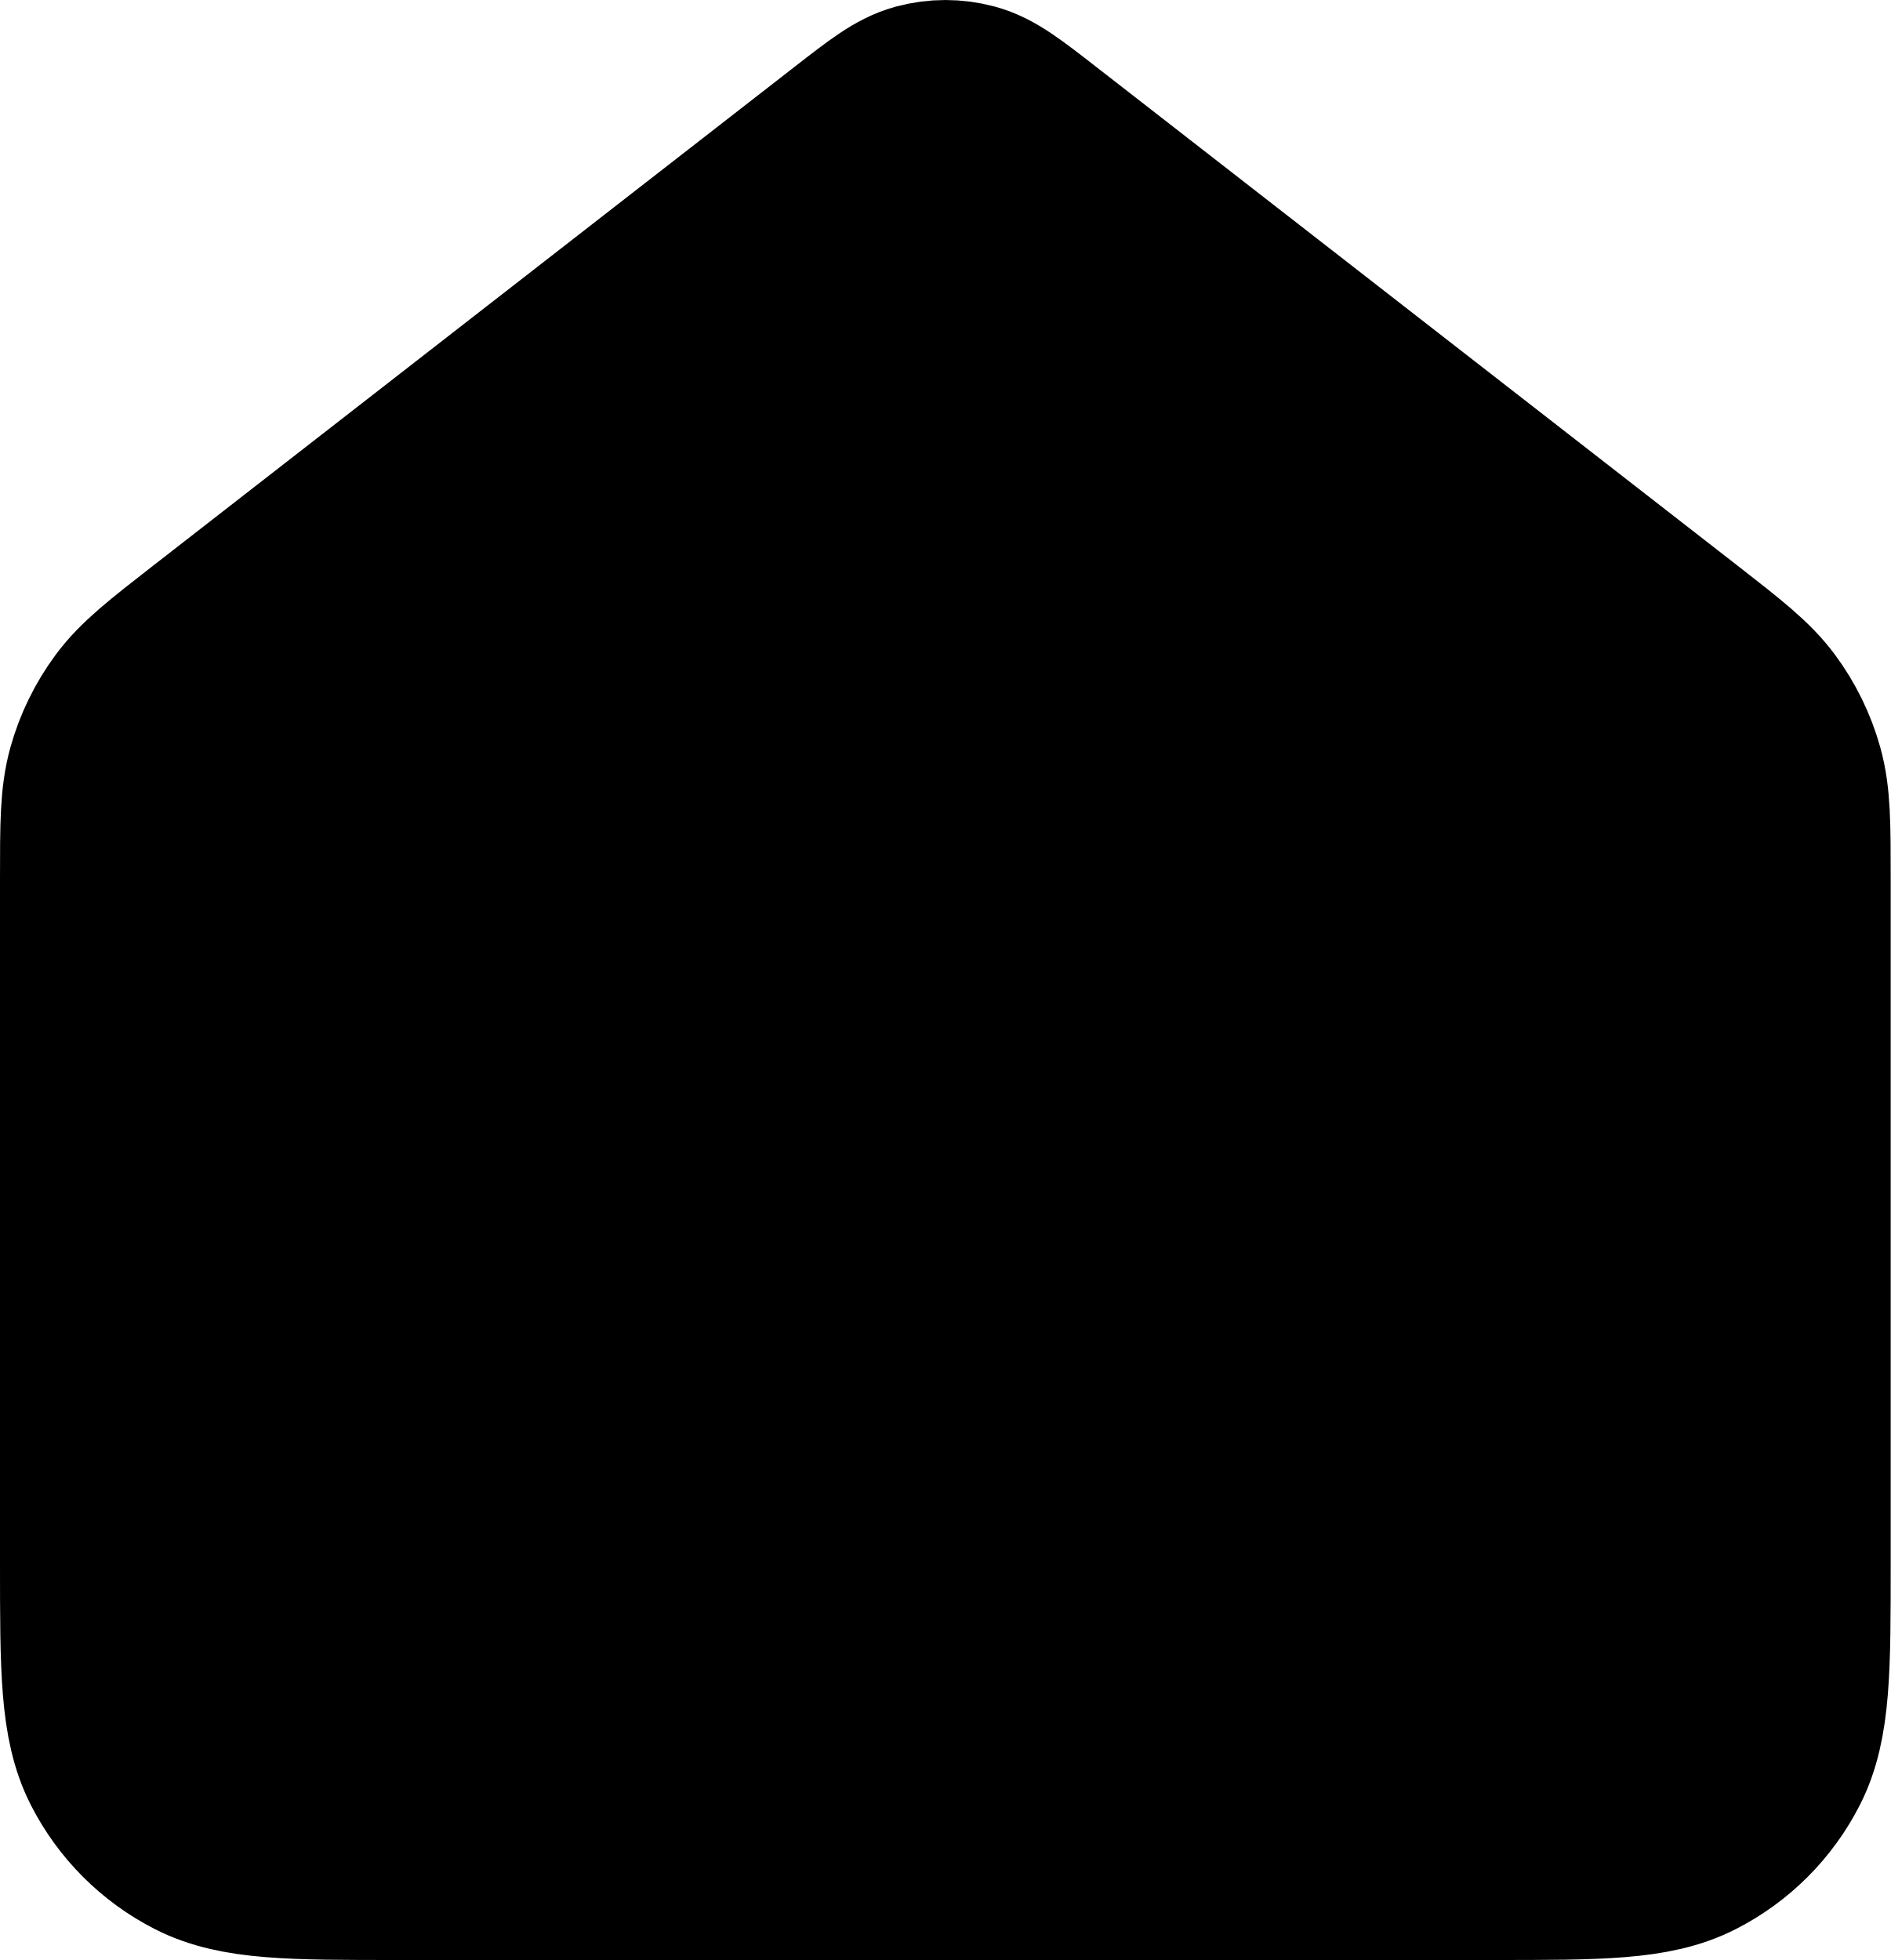
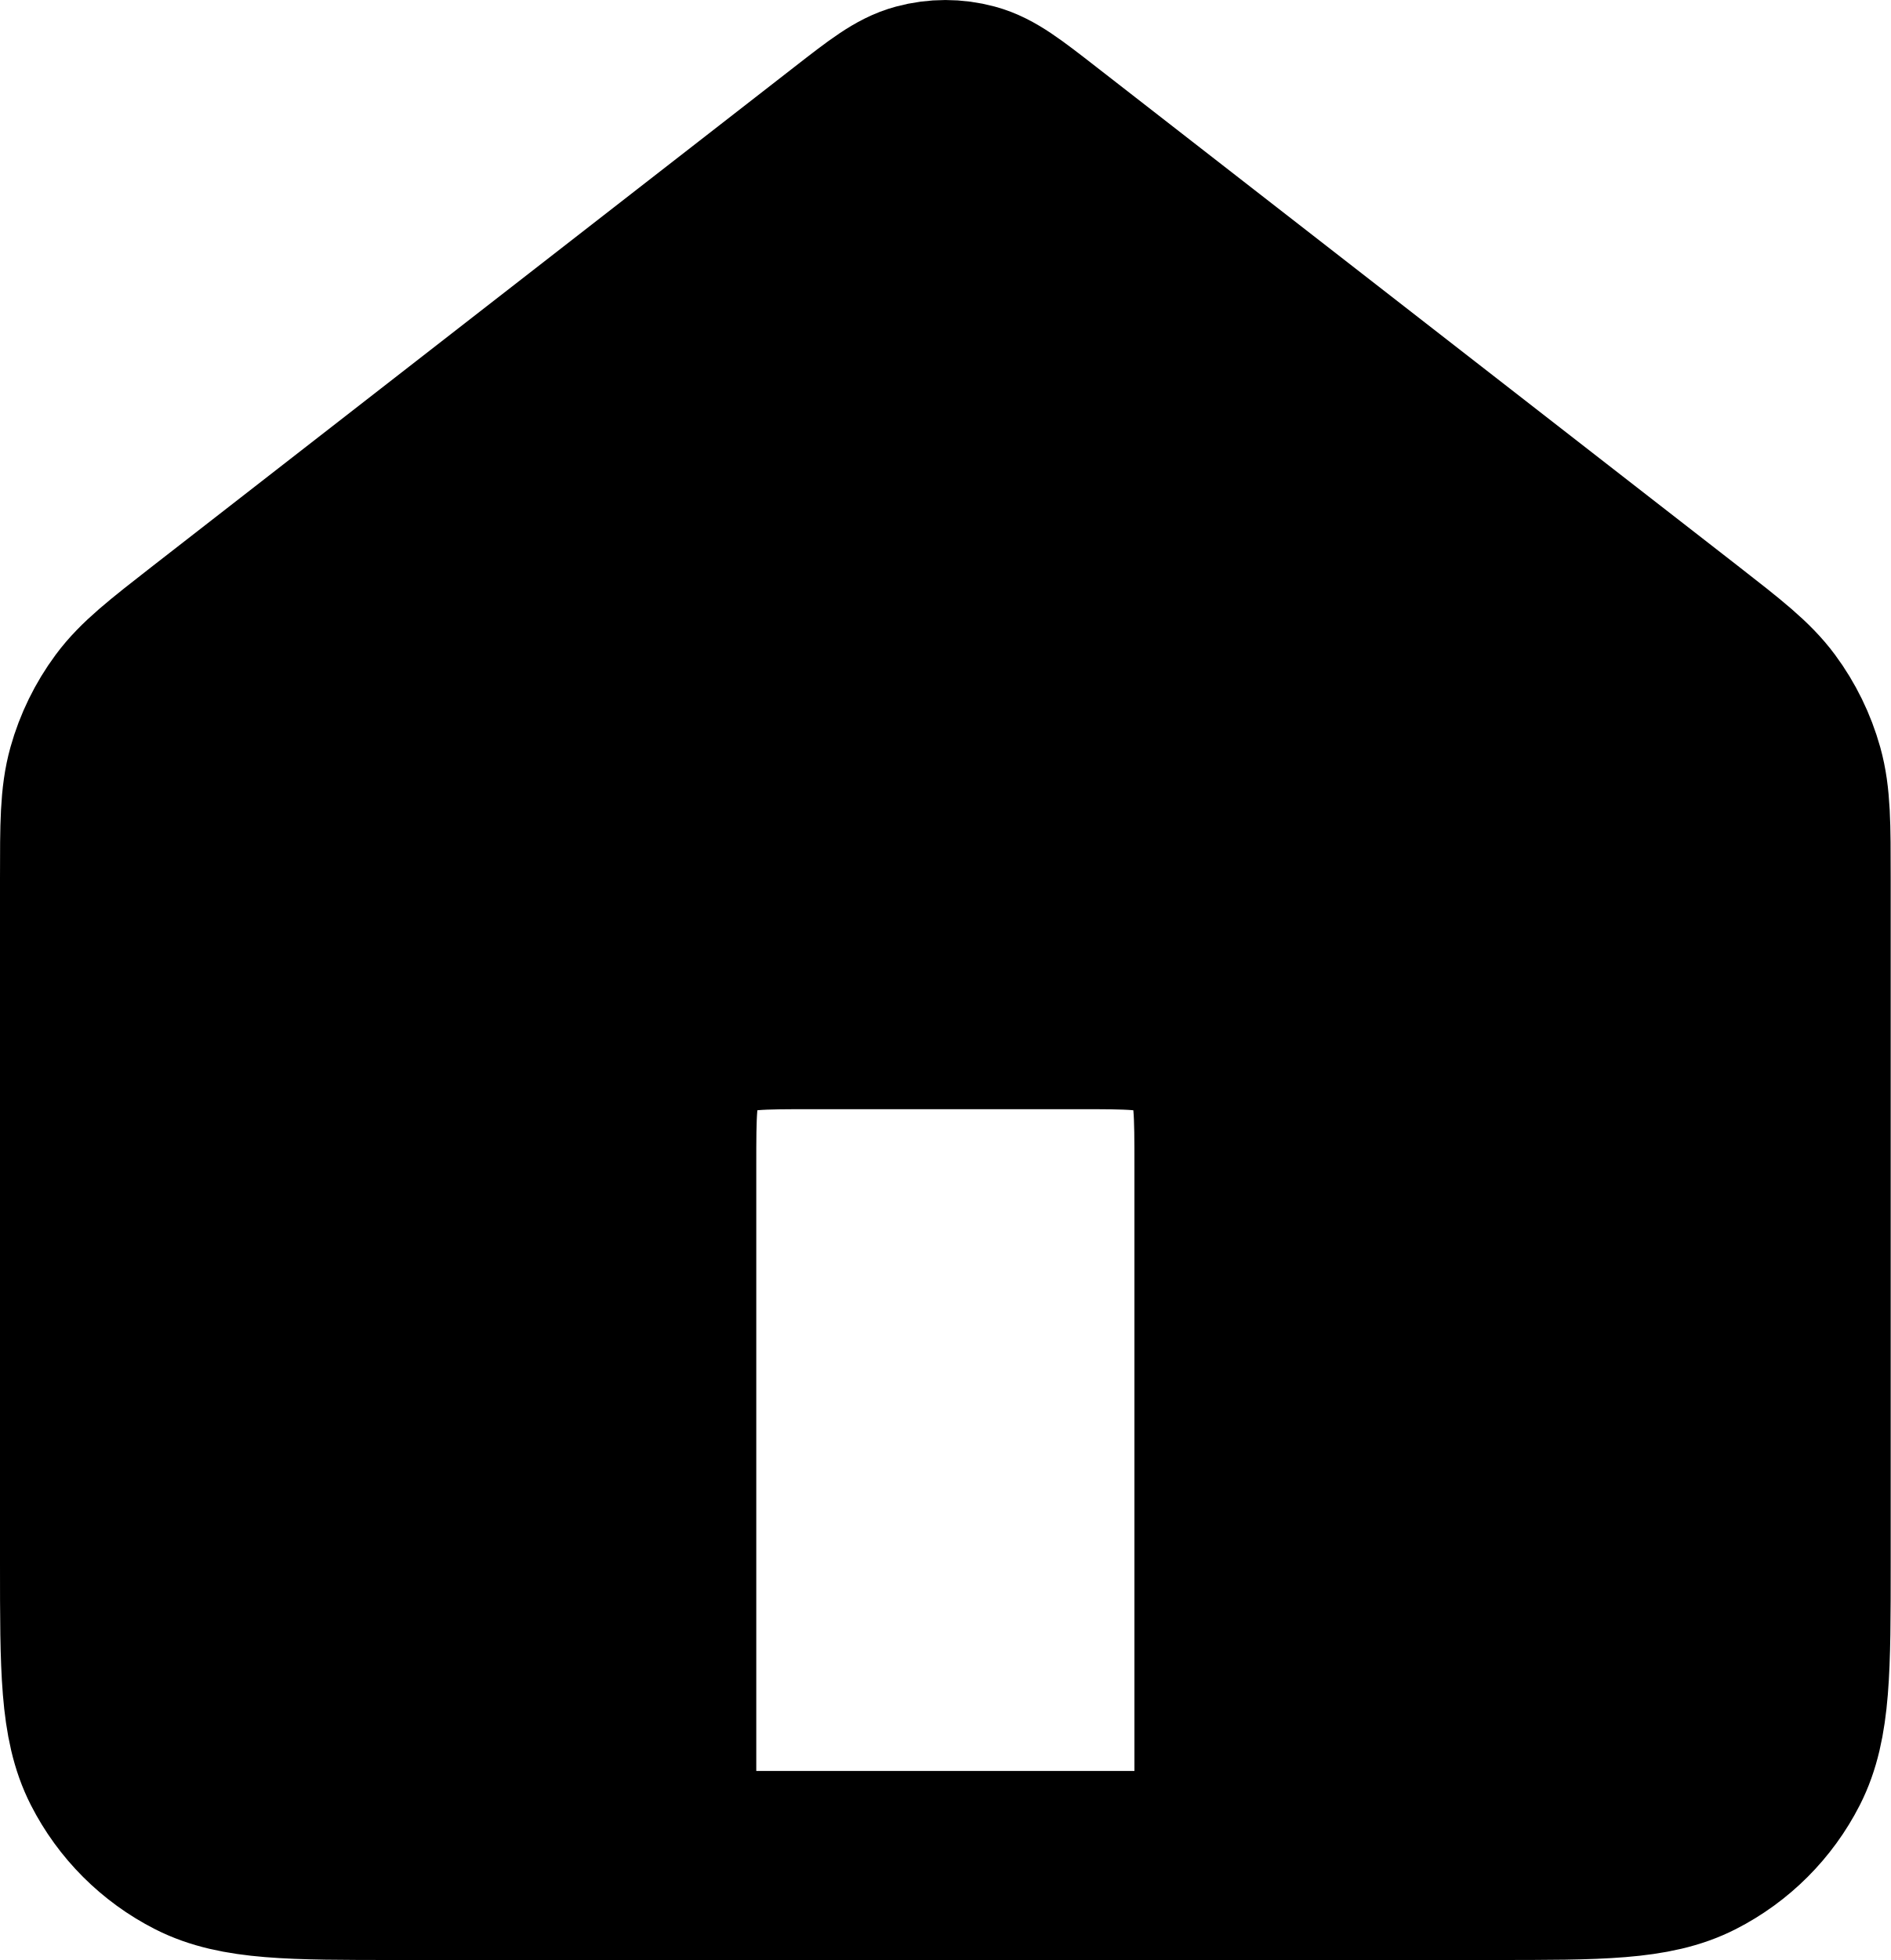
<svg xmlns="http://www.w3.org/2000/svg" viewBox="2 1.267 20 20.733" width="20" height="20.733" fill="none" stroke="black" stroke-width="2" stroke-linecap="round" stroke-linejoin="round">
-   <path d="M11.018 2.764 4.235 8.039c-.453.353-.68.53-.843.75a2 2 0 0 0-.318.65C3 9.704 3 9.991 3 10.565V17.8c0 1.12 0 1.68.218 2.108a2 2 0 0 0 .874.874C4.52 21 5.08 21 6.2 21h11.6c1.12 0 1.68 0 2.108-.218a2 2 0 0 0 .874-.874C21 19.48 21 18.92 21 17.8v-7.235c0-.574 0-.861-.074-1.126a2.002 2.002 0 0 0-.318-.65c-.163-.22-.39-.397-.843-.75l-6.783-5.275c-.351-.273-.527-.41-.72-.462a1 1 0 0 0-.523 0c-.194.052-.37.189-.721.462Z" fill="black" stroke="none" />
+   <path fill-rule="evenodd" d="M11.018 2.764 4.235 8.039c-.453.353-.68.53-.843.75a2 2 0 0 0-.318.65C3 9.704 3 9.991 3 10.565V17.8c0 1.12 0 1.68.218 2.108a2 2 0 0 0 .874.874C4.52 21 5.08 21 6.2 21h11.6c1.12 0 1.68 0 2.108-.218a2 2 0 0 0 .874-.874C21 19.48 21 18.92 21 17.8v-7.235c0-.574 0-.861-.074-1.126a2.002 2.002 0 0 0-.318-.65c-.163-.22-.39-.397-.843-.75l-6.783-5.275c-.351-.273-.527-.41-.72-.462a1 1 0 0 0-.523 0c-.194.052-.37.189-.721.462ZM9 21v-7.4c0-.56 0-.84.109-1.054a1 1 0 0 1 .437-.437C9.76 12 10.04 12 10.6 12h2.8c.56 0 .84 0 1.054.109a1 1 0 0 1 .437.437C15 12.76 15 13.04 15 13.6V21Z" fill="black" stroke="none" />
  <path d="M9 21v-7.4c0-.56 0-.84.109-1.054a1 1 0 0 1 .437-.437C9.76 12 10.04 12 10.6 12h2.8c.56 0 .84 0 1.054.109a1 1 0 0 1 .437.437C15 12.76 15 13.04 15 13.6V21M11.018 2.764 4.235 8.039c-.453.353-.68.53-.843.75a2 2 0 0 0-.318.65C3 9.704 3 9.991 3 10.565V17.8c0 1.12 0 1.68.218 2.108a2 2 0 0 0 .874.874C4.52 21 5.08 21 6.2 21h11.6c1.12 0 1.68 0 2.108-.218a2 2 0 0 0 .874-.874C21 19.48 21 18.92 21 17.8v-7.235c0-.574 0-.861-.074-1.126a2.002 2.002 0 0 0-.318-.65c-.163-.22-.39-.397-.843-.75l-6.783-5.275c-.351-.273-.527-.41-.72-.462a1 1 0 0 0-.523 0c-.194.052-.37.189-.721.462Z" />
</svg>
